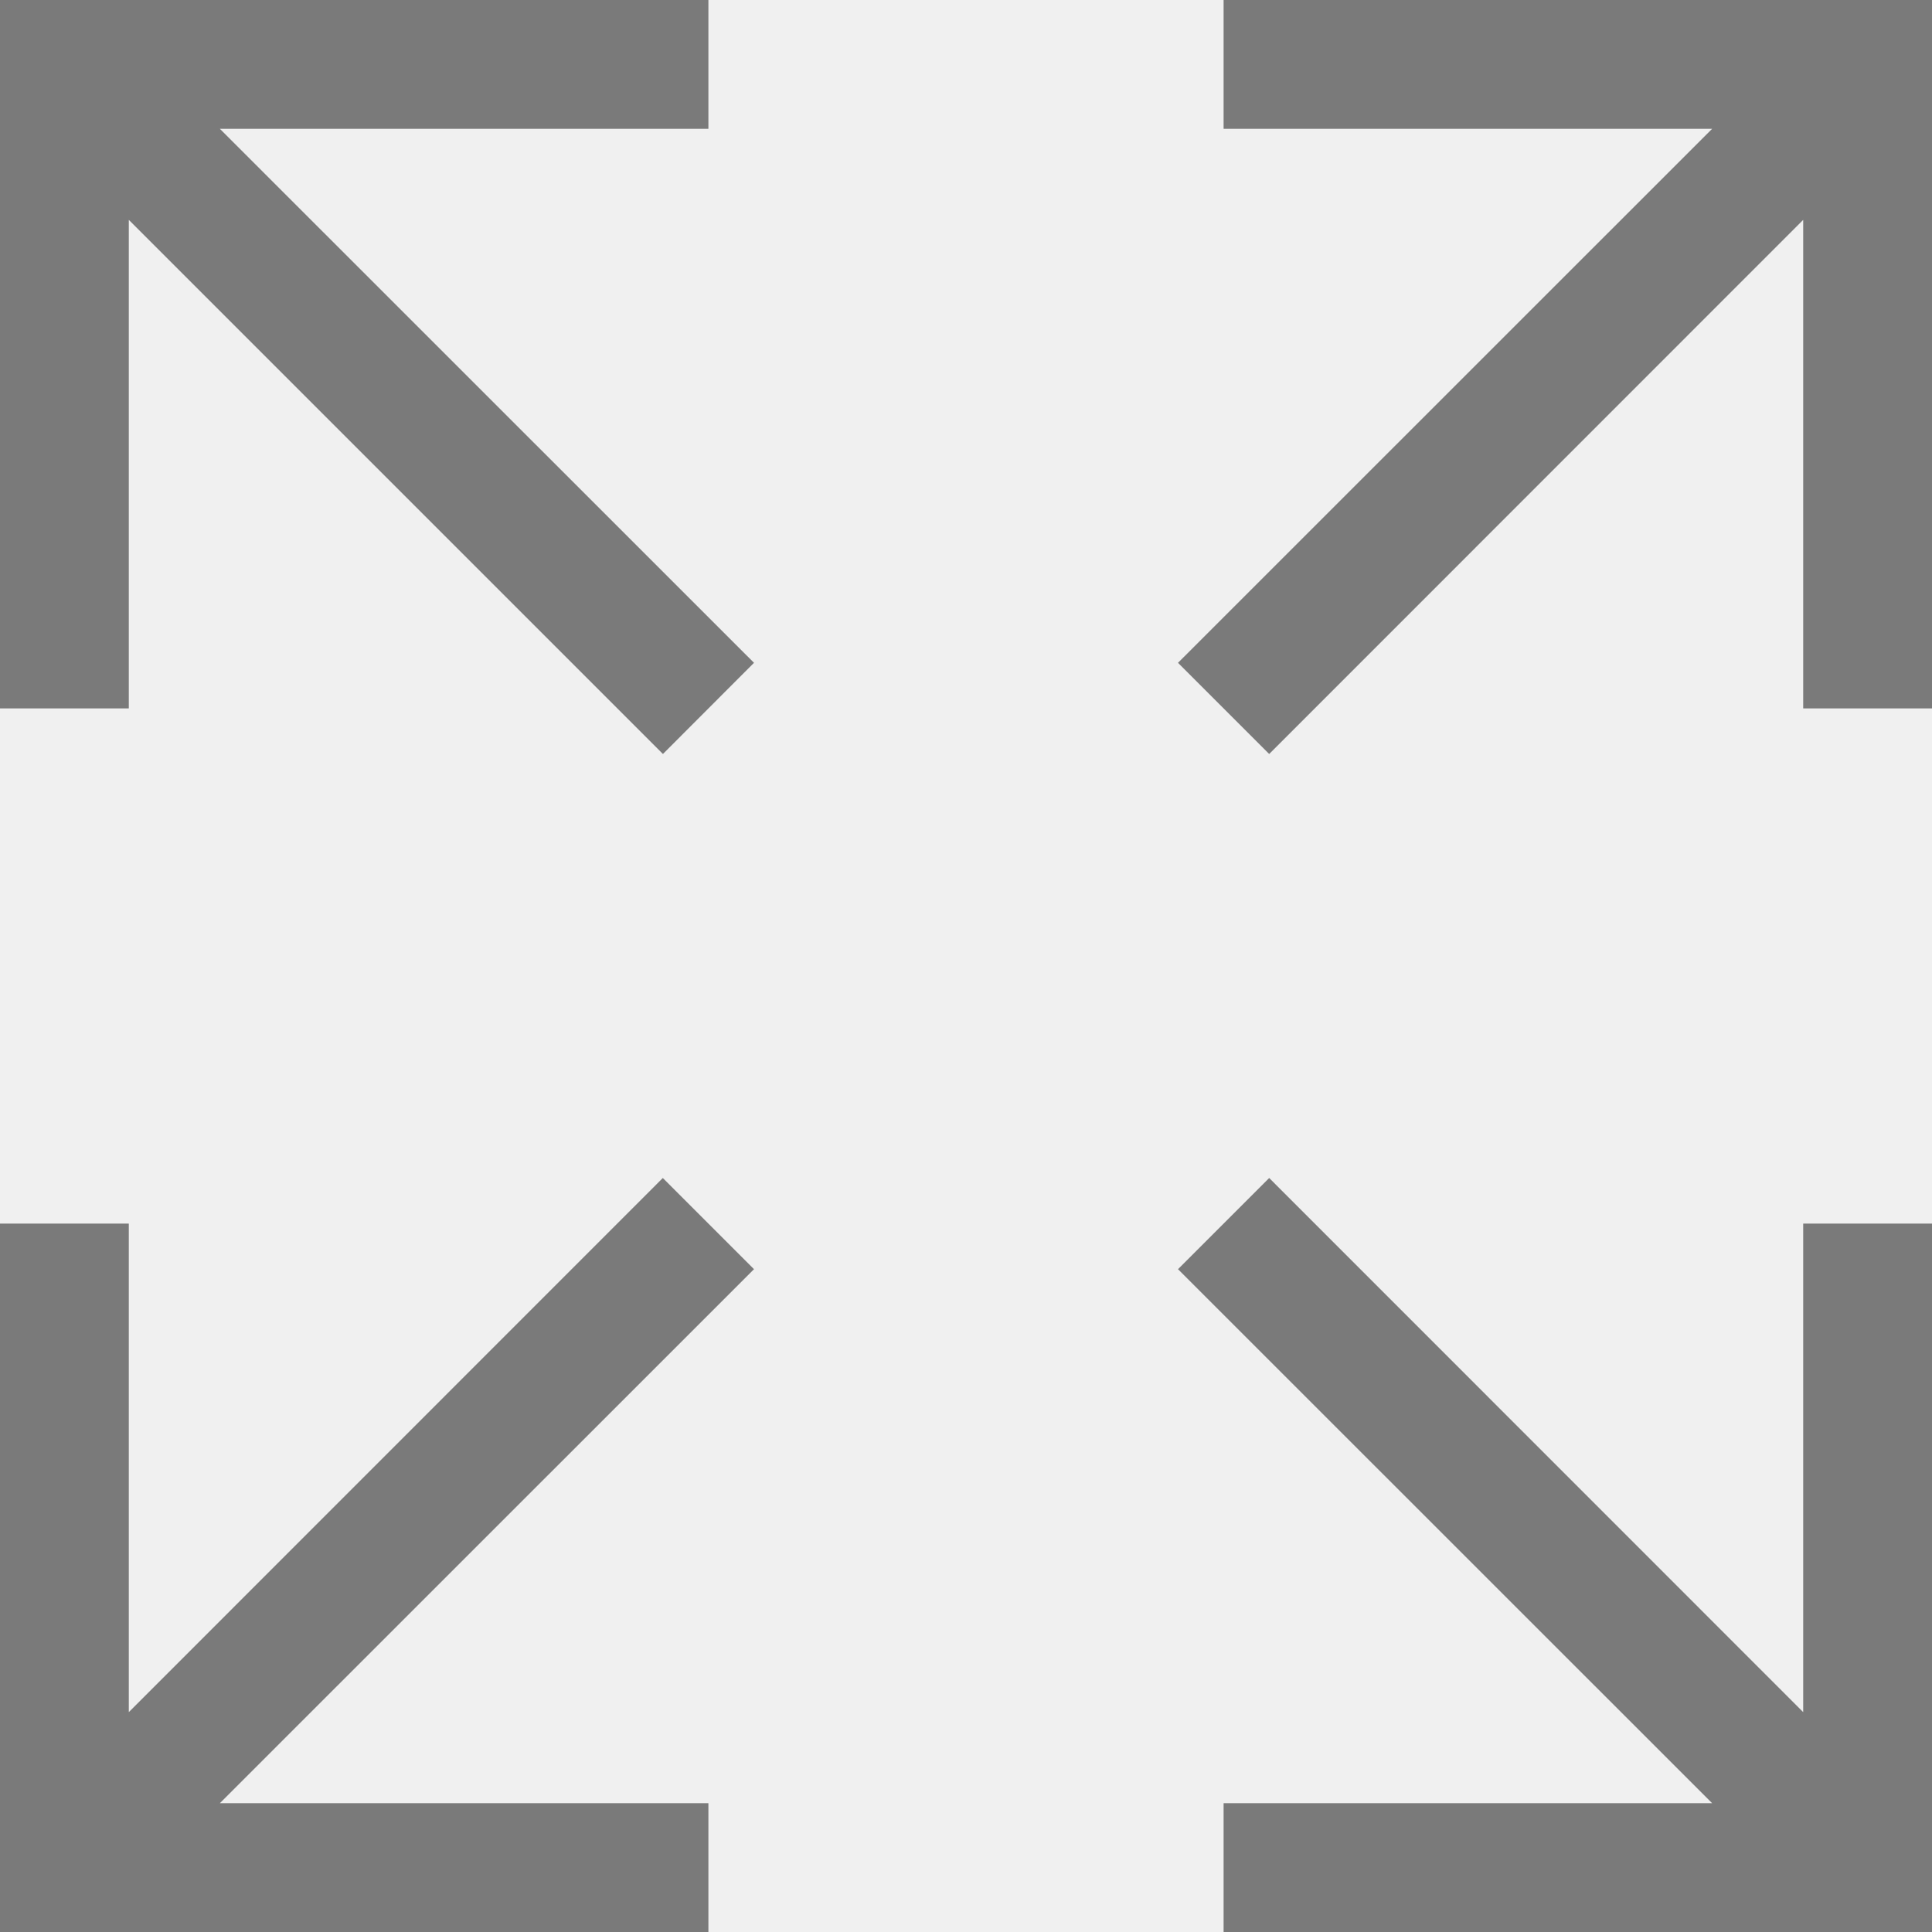
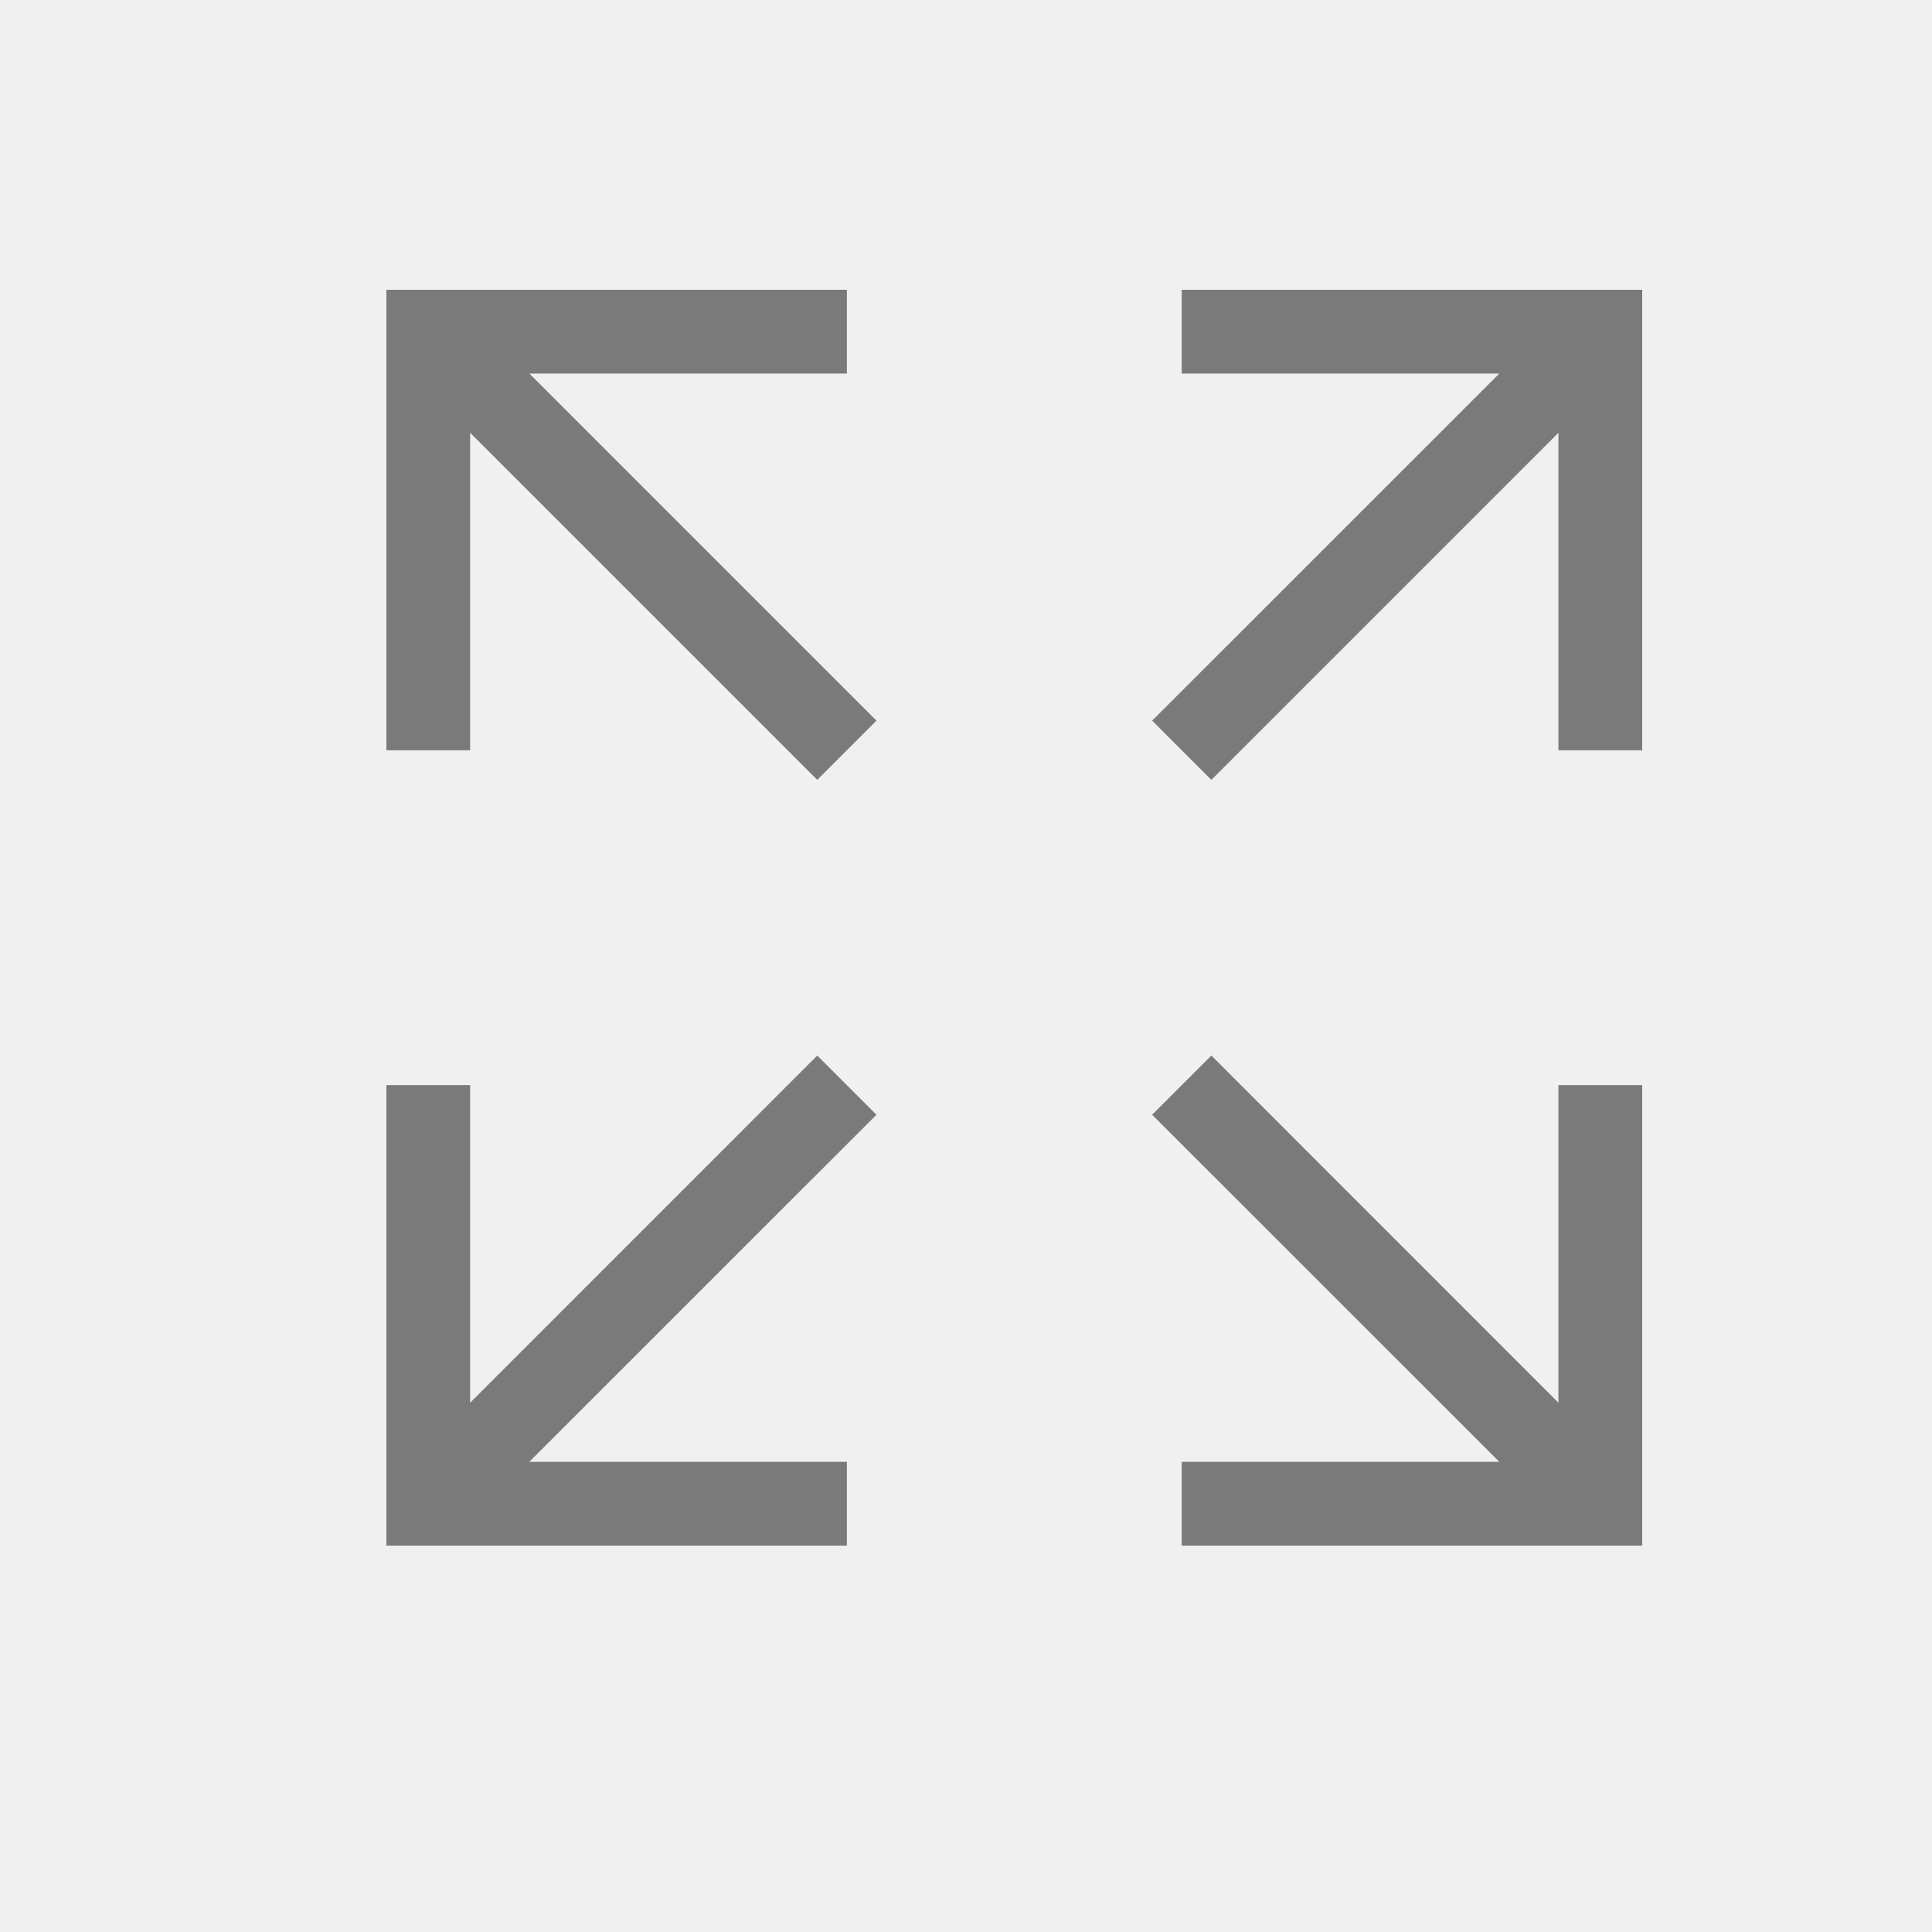
- <svg xmlns="http://www.w3.org/2000/svg" width="15" height="15" viewBox="0 0 15 15" fill="none">
-   <g clip-path="url(#clip0_252_110)">
-     <path fill-rule="evenodd" clip-rule="evenodd" d="M0.5 0H0V5.5H1V1.707L5.147 5.854L5.854 5.146L1.707 1H5.5V3.21257e-05L0.5 0ZM14.5 0H15V5.5H14V1.707L9.854 5.854L9.146 5.146L13.293 1H9.5V3.21257e-05L14.5 0ZM15 15H9.5V14H13.293L9.146 9.854L9.854 9.146L14 13.293V9.5H15V15ZM0.5 15H0V9.5H1V13.293L5.146 9.146L5.854 9.854L1.707 14H5.5V15H0.5Z" fill="#7A7A7A" />
-   </g>
-   <defs>
-     <clipPath id="clip0_252_110">
-       <rect width="15" height="15" fill="white" />
-     </clipPath>
-   </defs>
+ <svg xmlns="http://www.w3.org/2000/svg" width="20" height="20" viewBox="0 0 20 20" fill="none">
+   <path fill-rule="evenodd" clip-rule="evenodd" d="M4.433 3H4V7.767H4.867V4.48L8.46 8.073L9.073 7.46L5.48 3.867H8.767V3L4.433 3ZM16.567 3H17V7.767H16.133V4.48L12.54 8.073L11.927 7.46L15.521 3.867H12.233V3L16.567 3ZM17 16H12.233V15.133H15.521L11.927 11.54L12.54 10.927L16.133 14.521V11.233H17V16ZM4.433 16H4V11.233H4.867V14.521L8.46 10.927L9.073 11.54L5.479 15.133H8.767V16H4.433Z" fill="#7A7A7A" />
</svg>
